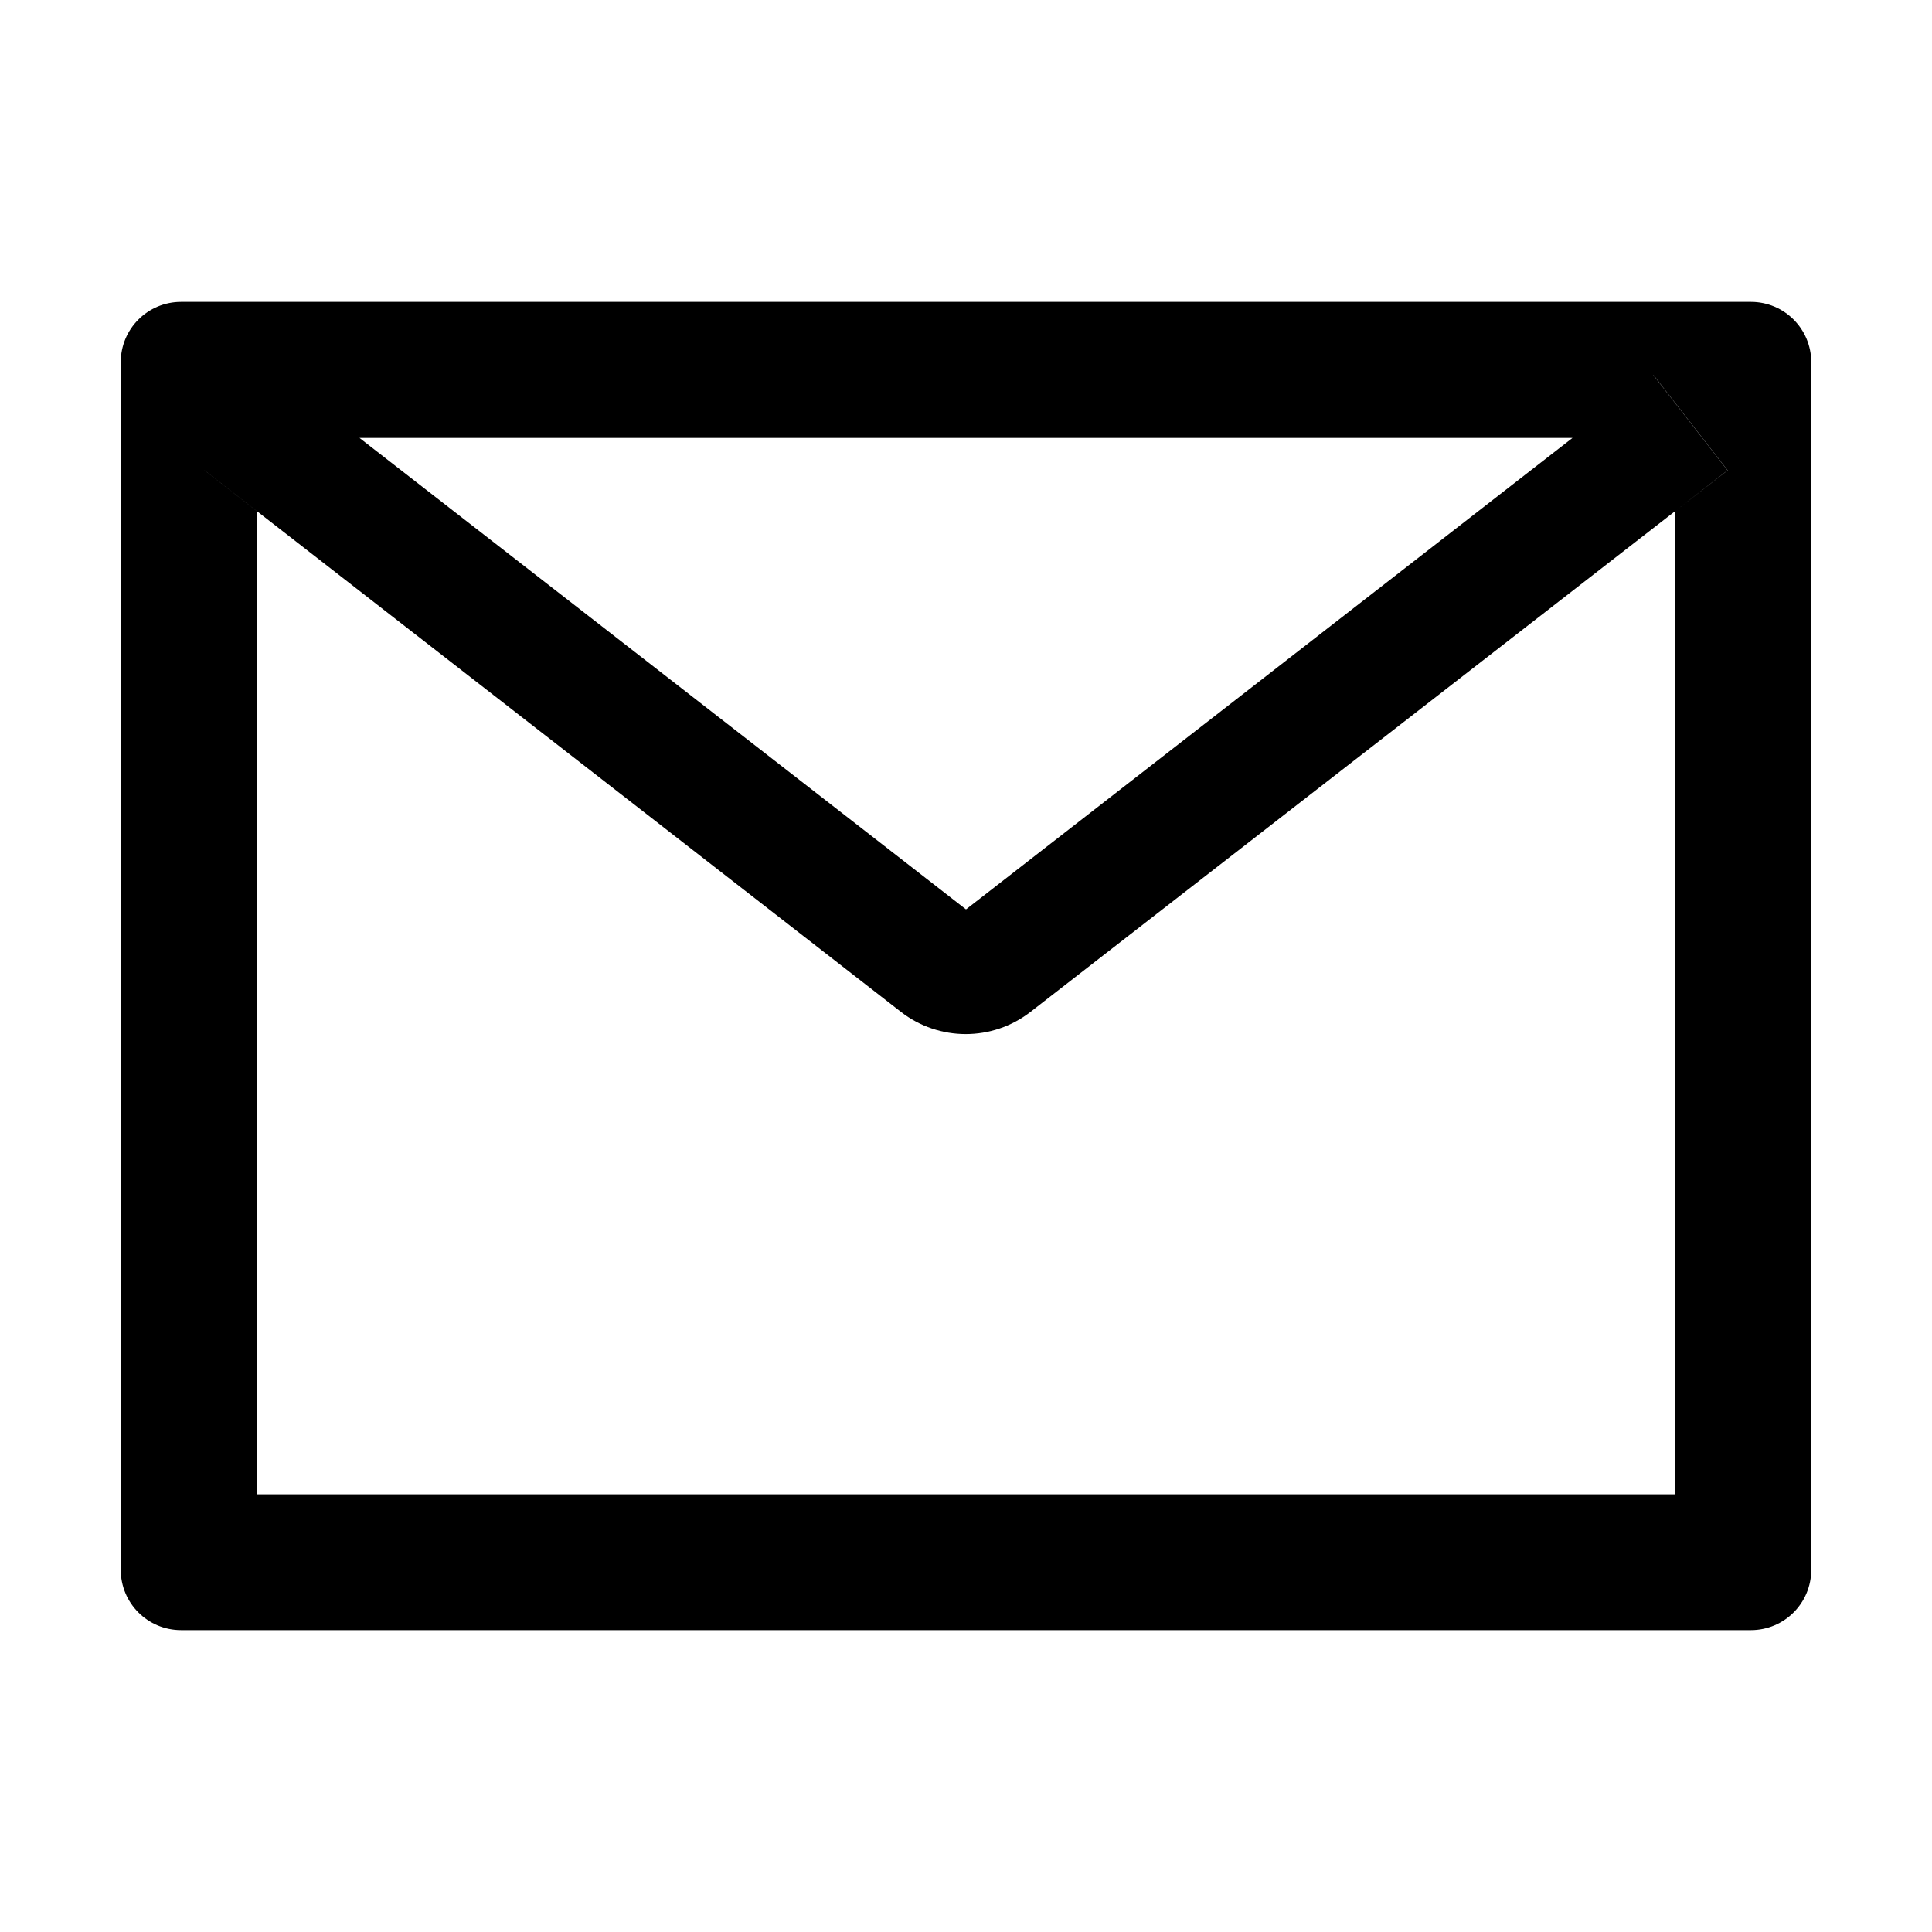
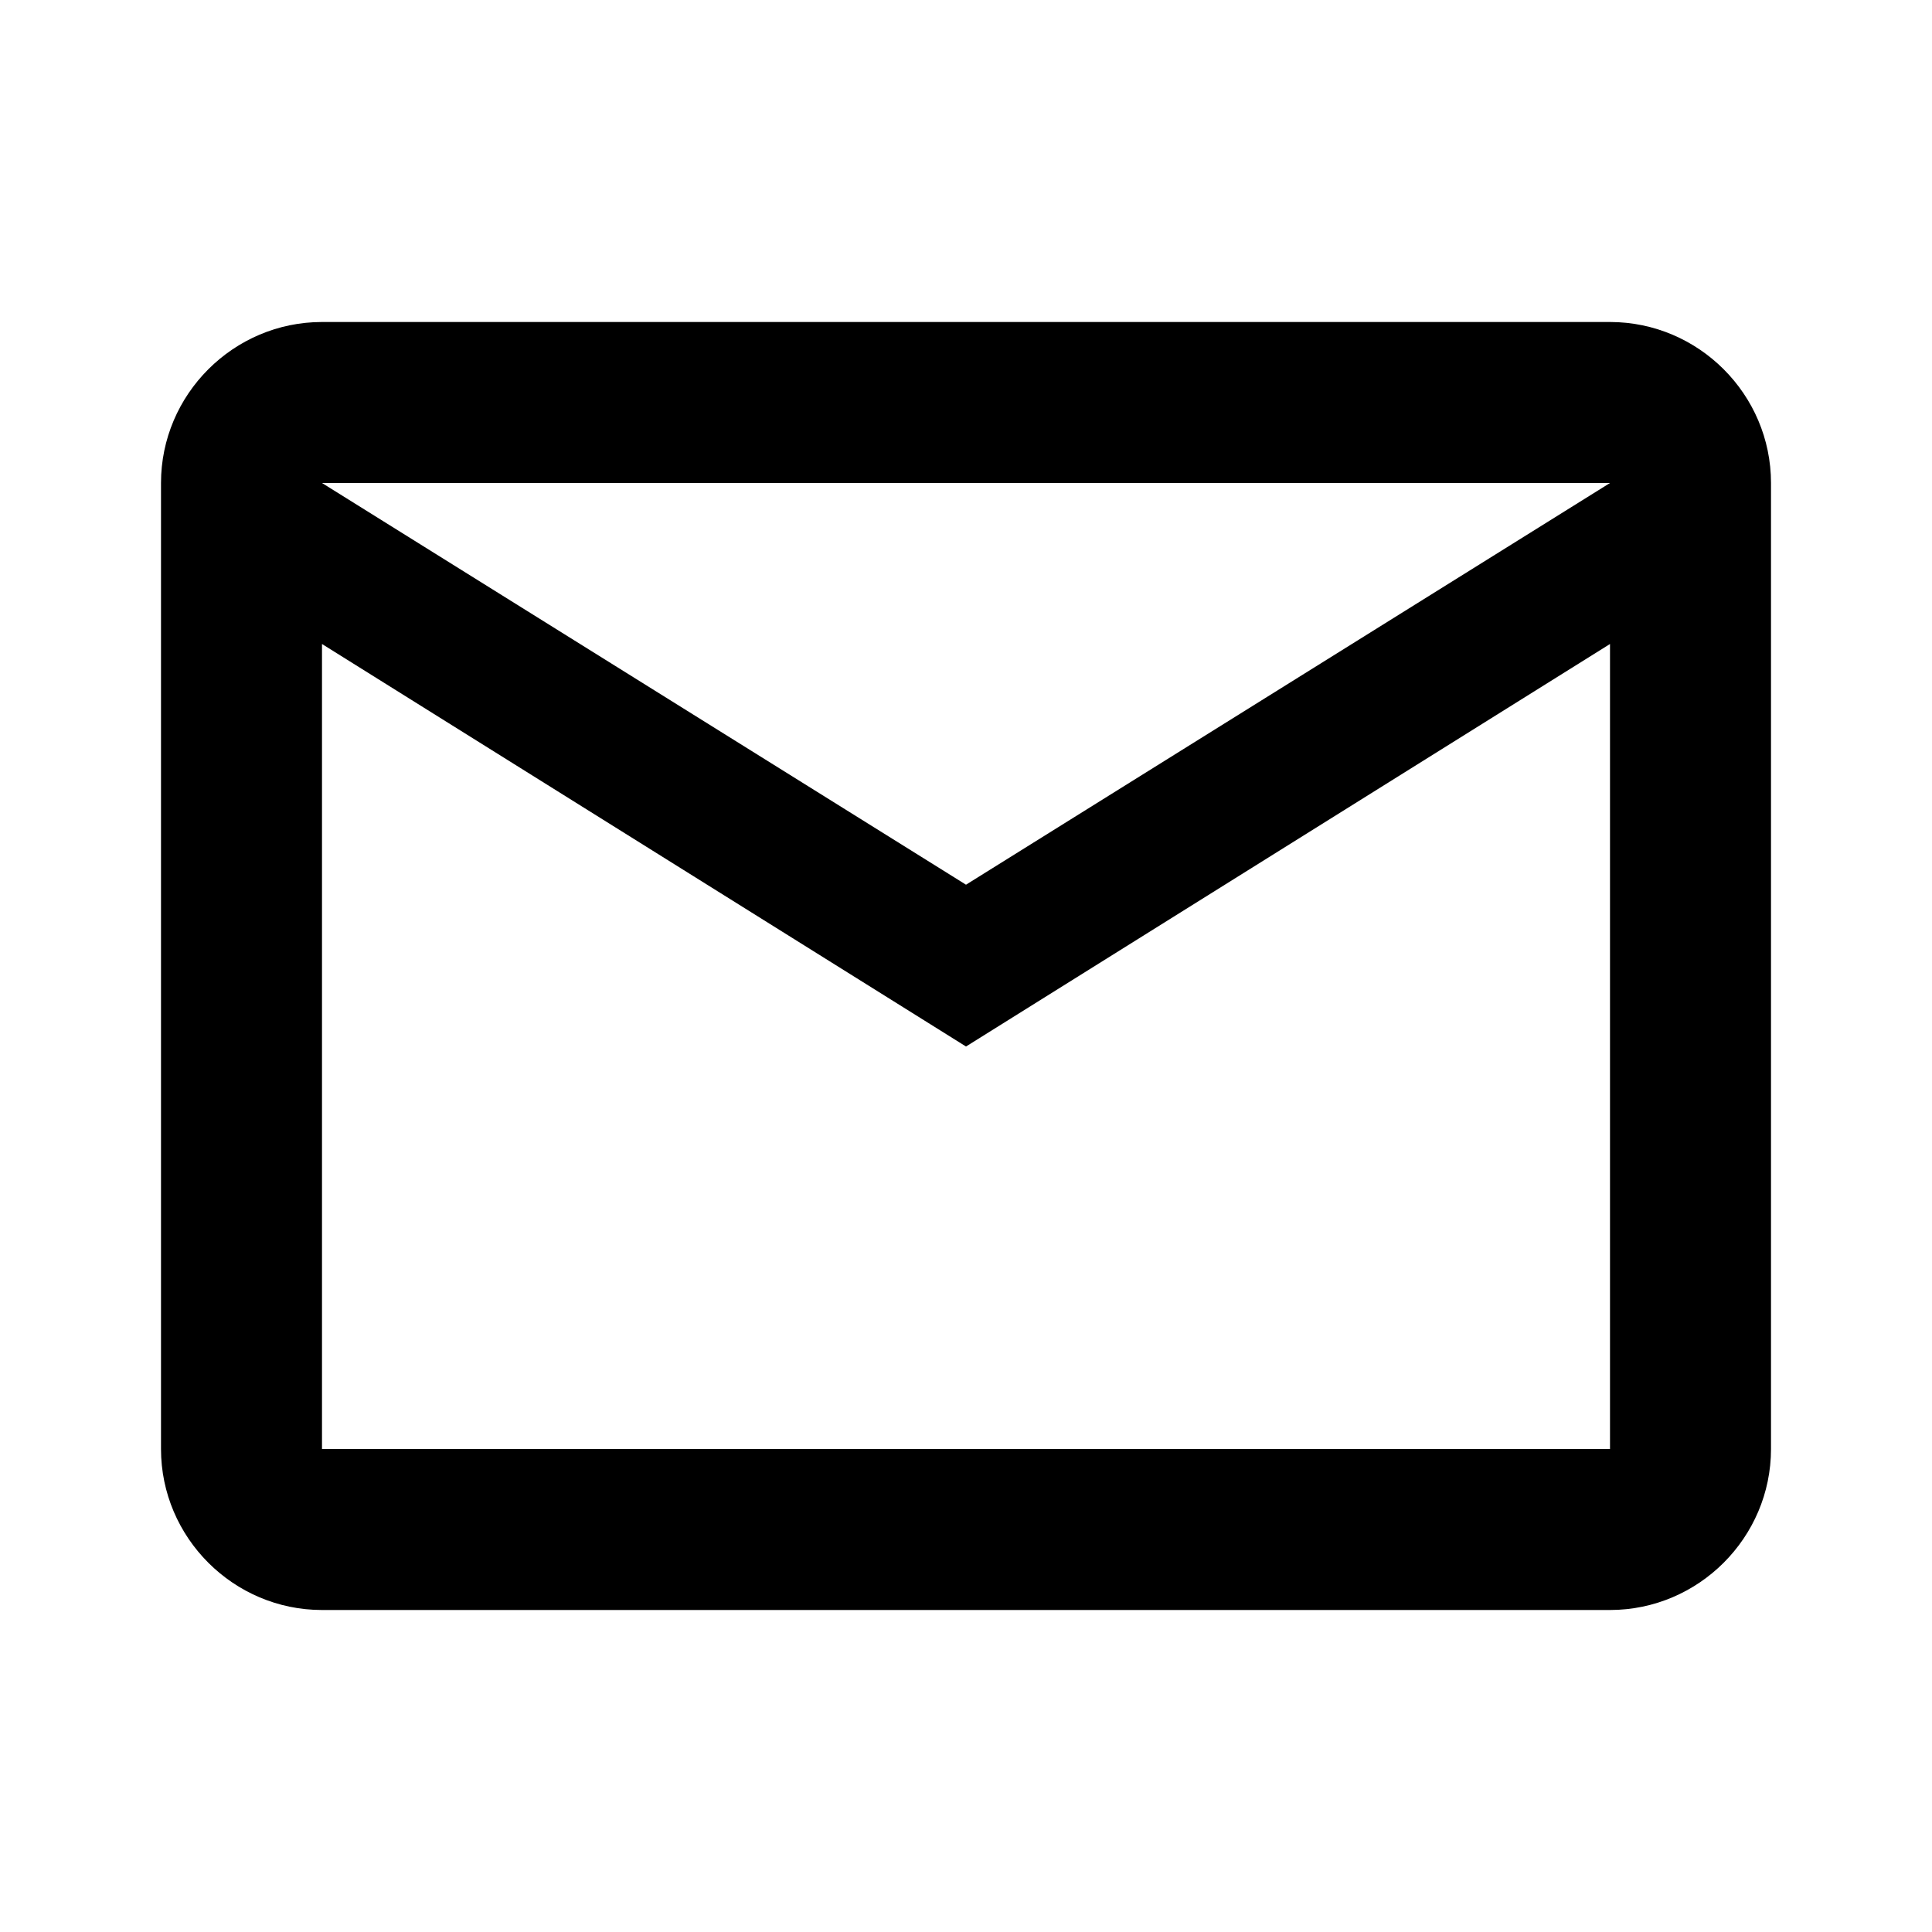
- <svg xmlns="http://www.w3.org/2000/svg" stroke="currentColor" fill="currentColor" stroke-width="0" viewBox="0 0 1024 1024" height="20px">
-   <path d="M928 160H96c-17.7 0-32 14.3-32 32v640c0 17.7 14.3 32 32 32h832c17.7 0 32-14.3 32-32V192c0-17.7-14.3-32-32-32zm-40 110.8V792H136V270.8l-27.6-21.5 39.3-50.5 42.8 33.3h643.1l42.8-33.3 39.3 50.5-27.7 21.5zM833.6 232L512 482 190.4 232l-42.8-33.3-39.3 50.5 27.6 21.5 341.6 265.6a55.99 55.99 0 0 0 68.7 0L888 270.8l27.6-21.5-39.3-50.5-42.7 33.2z" />
+ <svg xmlns="http://www.w3.org/2000/svg" viewBox="0 0 24 24" fill="currentColor">
+   <path d="M0 0h24v24H0V0z" fill="none" />
+   <path d="M22 6c0-1.1-.9-2-2-2H4c-1.1 0-2 .9-2 2v12c0 1.1.9 2 2 2h16c1.1 0 2-.9 2-2V6zm-2 0l-8 4.99L4 6h16zm0 12H4V8l8 5 8-5v10z" />
</svg>
